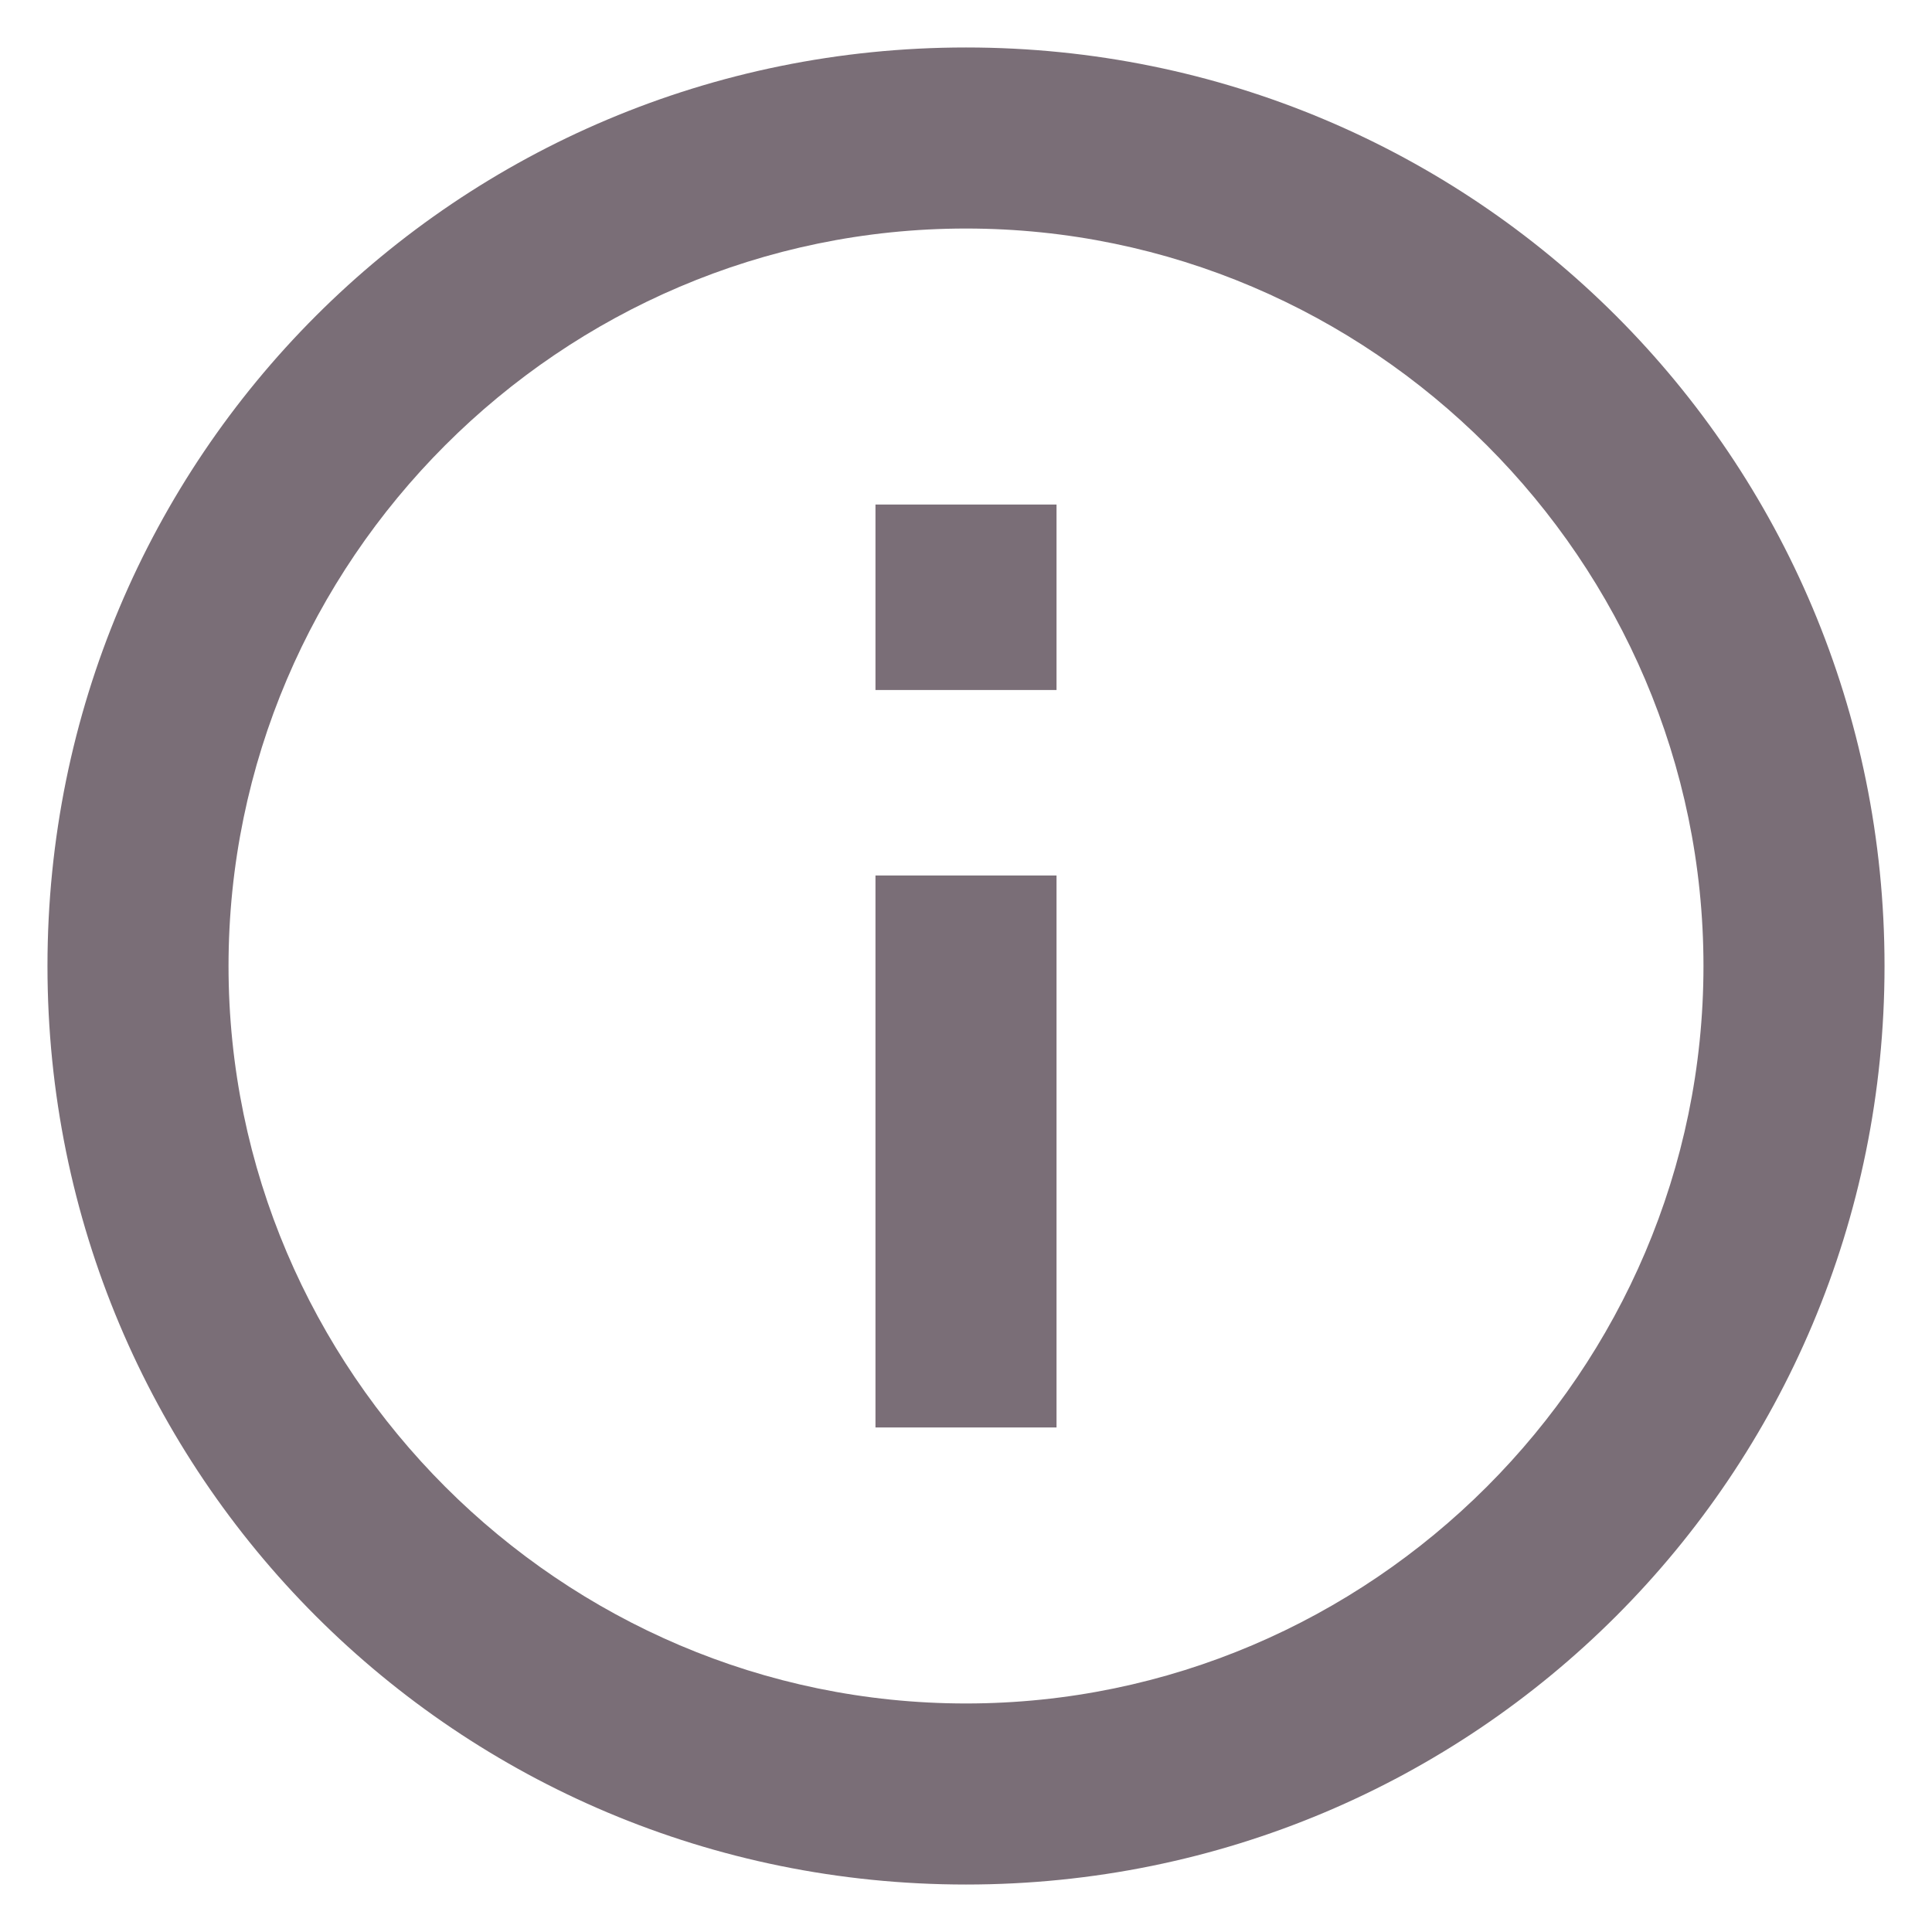
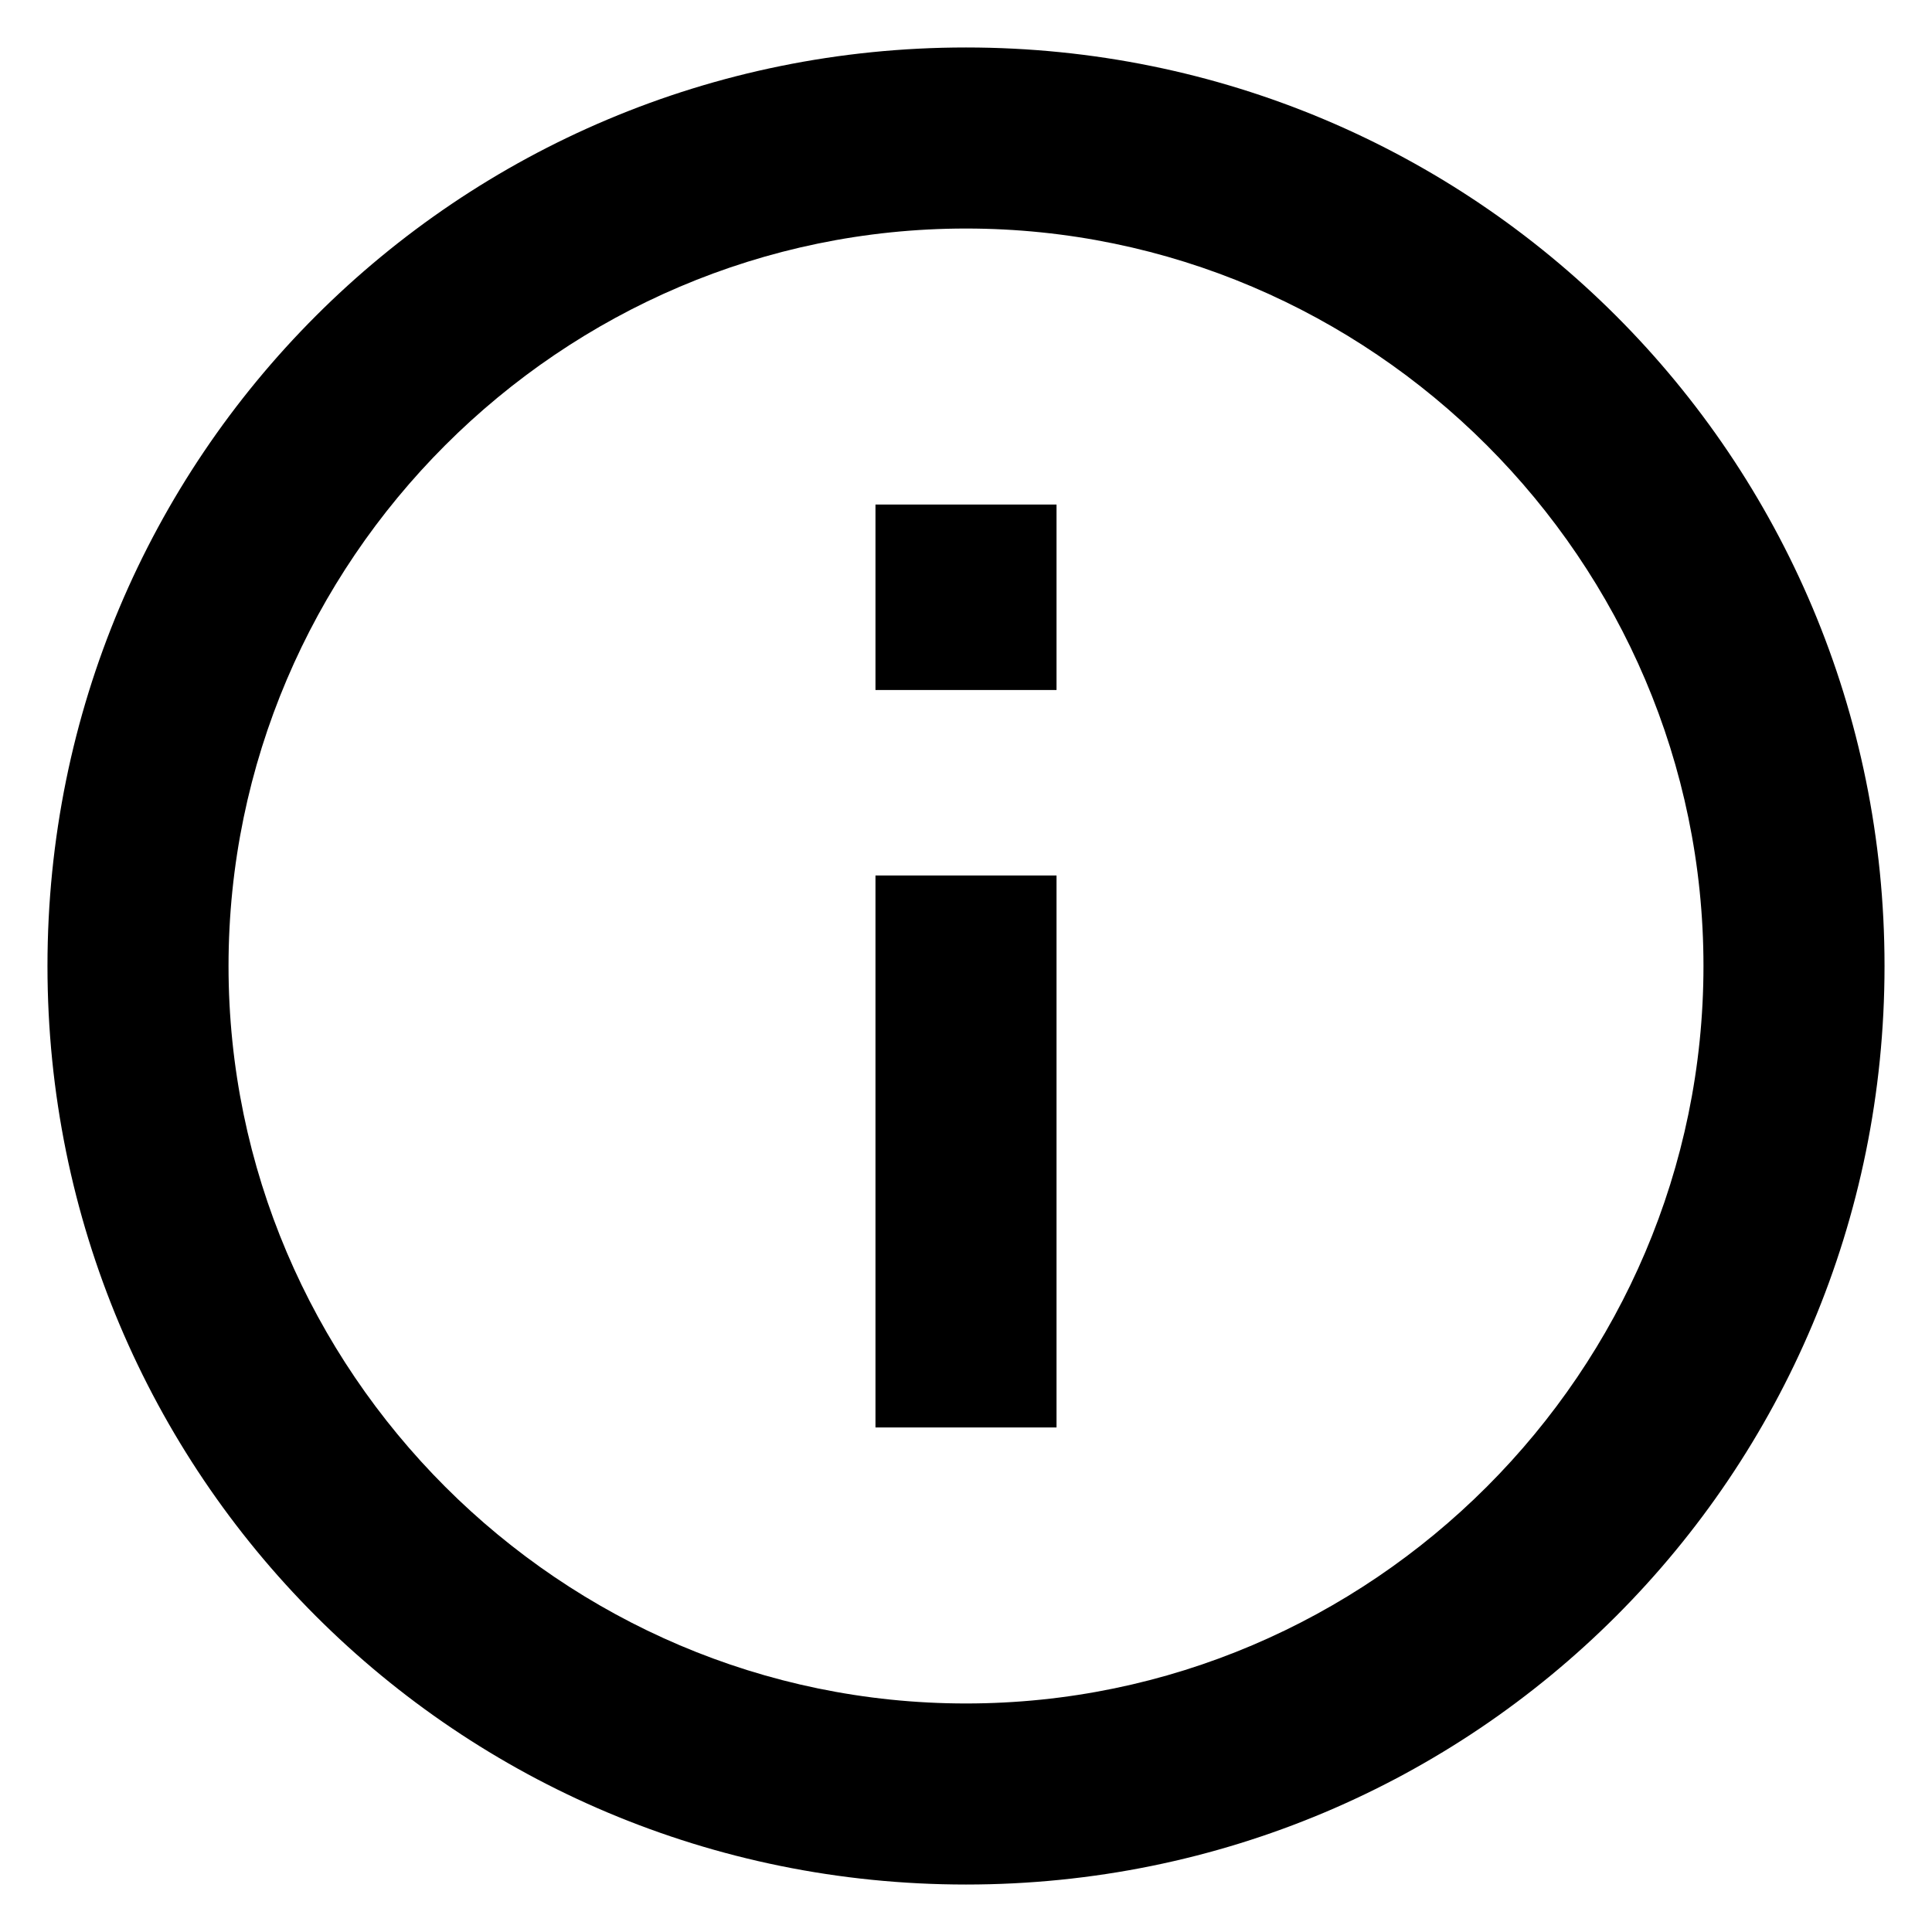
- <svg xmlns="http://www.w3.org/2000/svg" width="14px" height="14px" viewBox="0 0 14 14" version="1.1">
-   <g id="Work-In-Progress" stroke="none" stroke-width="1" fill="none" fill-rule="evenodd">
-     <g id="4-1-1" transform="translate(-102, -345)">
-       <g id="Group-5" transform="translate(0, 234)">
-         <g id="Icon-33" transform="translate(101, 110)">
-           <rect id="Path" x="0" y="0" width="16" height="16" />
-           <path d="M8,14.656 C11.688,14.656 14.656,11.688 14.656,8 C14.656,4.312 11.688,1.344 8,1.344 C4.312,1.344 1.344,4.312 1.344,8 C1.344,11.688 4.312,14.656 8,14.656 Z M8,13.344 C5.062,13.344 2.656,10.938 2.656,8 C2.656,5.062 5.062,2.656 8,2.656 C10.938,2.656 13.344,5.062 13.344,8 C13.344,10.938 10.938,13.344 8,13.344 Z M8.656,6 L8.656,4.656 L7.344,4.656 L7.344,6 L8.656,6 Z M8.656,11.344 L8.656,7.344 L7.344,7.344 L7.344,11.344 L8.656,11.344 Z" id="i" fill="#7A6E77" fill-rule="nonzero" />
-         </g>
+ <svg xmlns="http://www.w3.org/2000/svg" width="14px" height="14px" viewBox="0 0 14 14" version="1.1" fill="currentColor" fill-rule="evenodd" clip-rule="evenodd">
+   <g id="4-1-1" transform="translate(-102, -345)">
+     <g id="Group-5" transform="translate(0, 234)">
+       <g id="Icon-33" transform="translate(101, 110)">
+         <path d="M8,14.656 C11.688,14.656 14.656,11.688 14.656,8 C14.656,4.312 11.688,1.344 8,1.344 C4.312,1.344 1.344,4.312 1.344,8 C1.344,11.688 4.312,14.656 8,14.656 Z M8,13.344 C5.062,13.344 2.656,10.938 2.656,8 C2.656,5.062 5.062,2.656 8,2.656 C10.938,2.656 13.344,5.062 13.344,8 C13.344,10.938 10.938,13.344 8,13.344 Z M8.656,6 L8.656,4.656 L7.344,4.656 L7.344,6 L8.656,6 Z M8.656,11.344 L8.656,7.344 L7.344,7.344 L7.344,11.344 L8.656,11.344 Z" />
      </g>
    </g>
  </g>
</svg>
